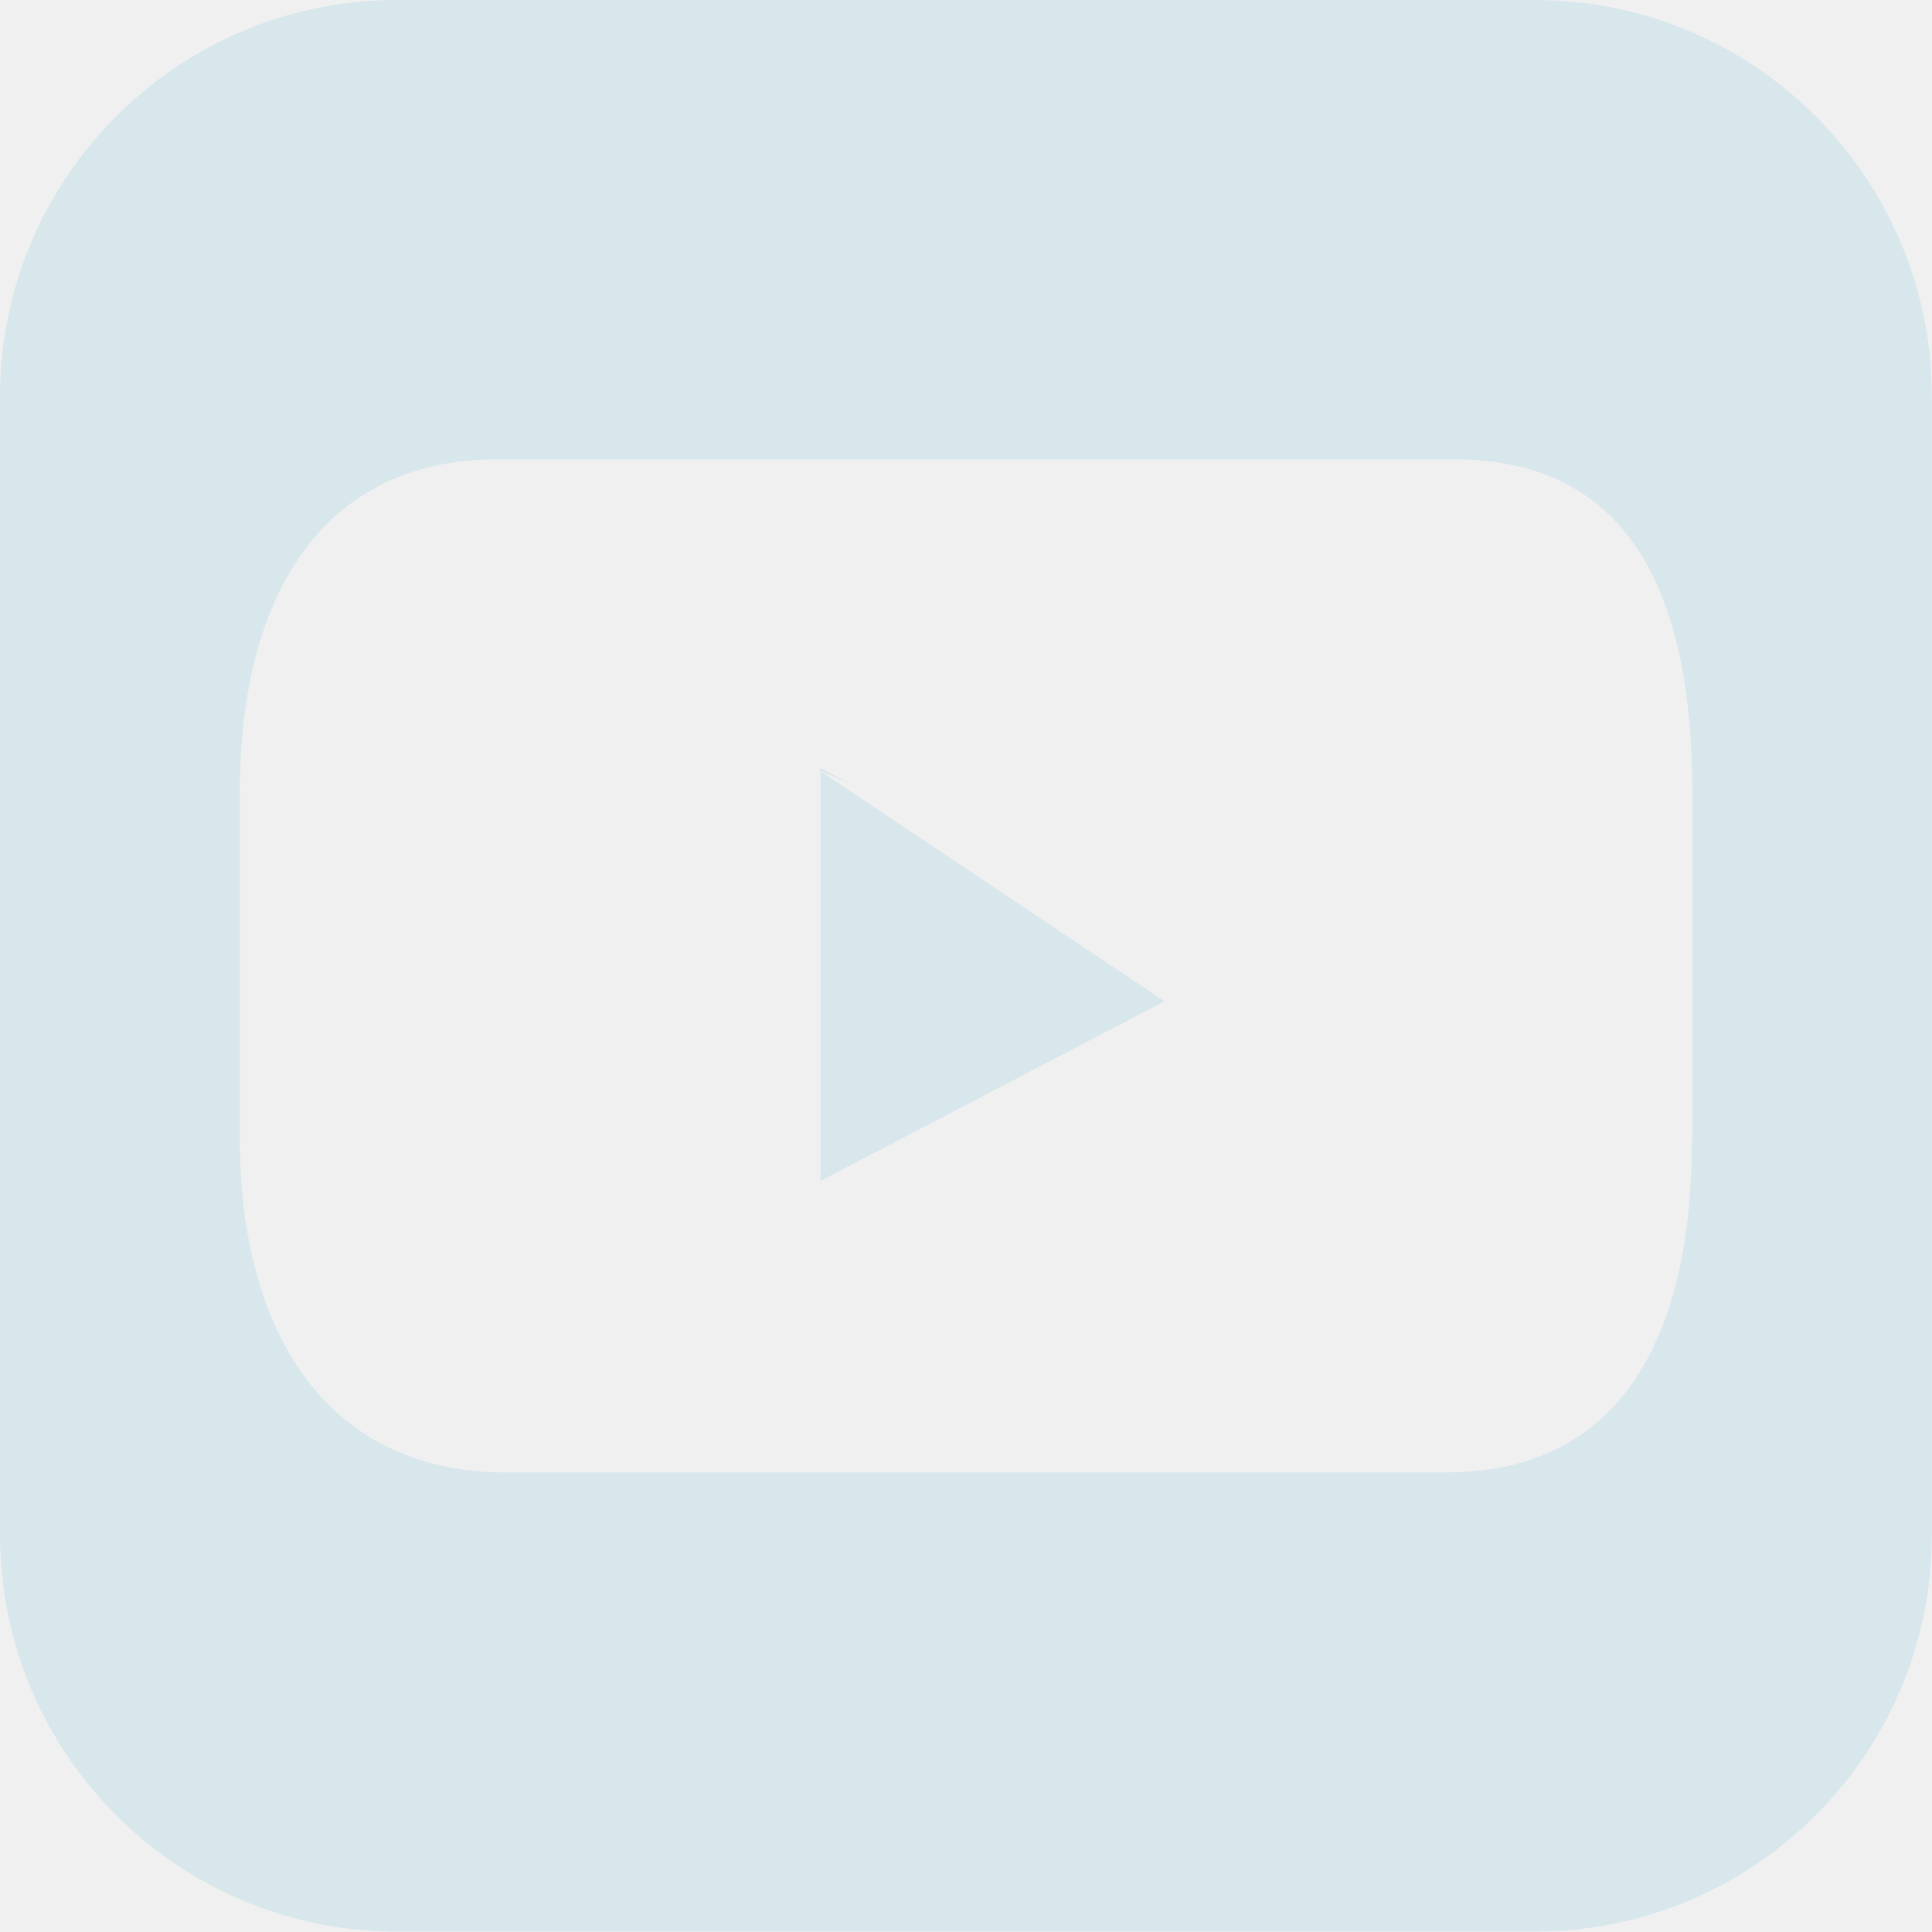
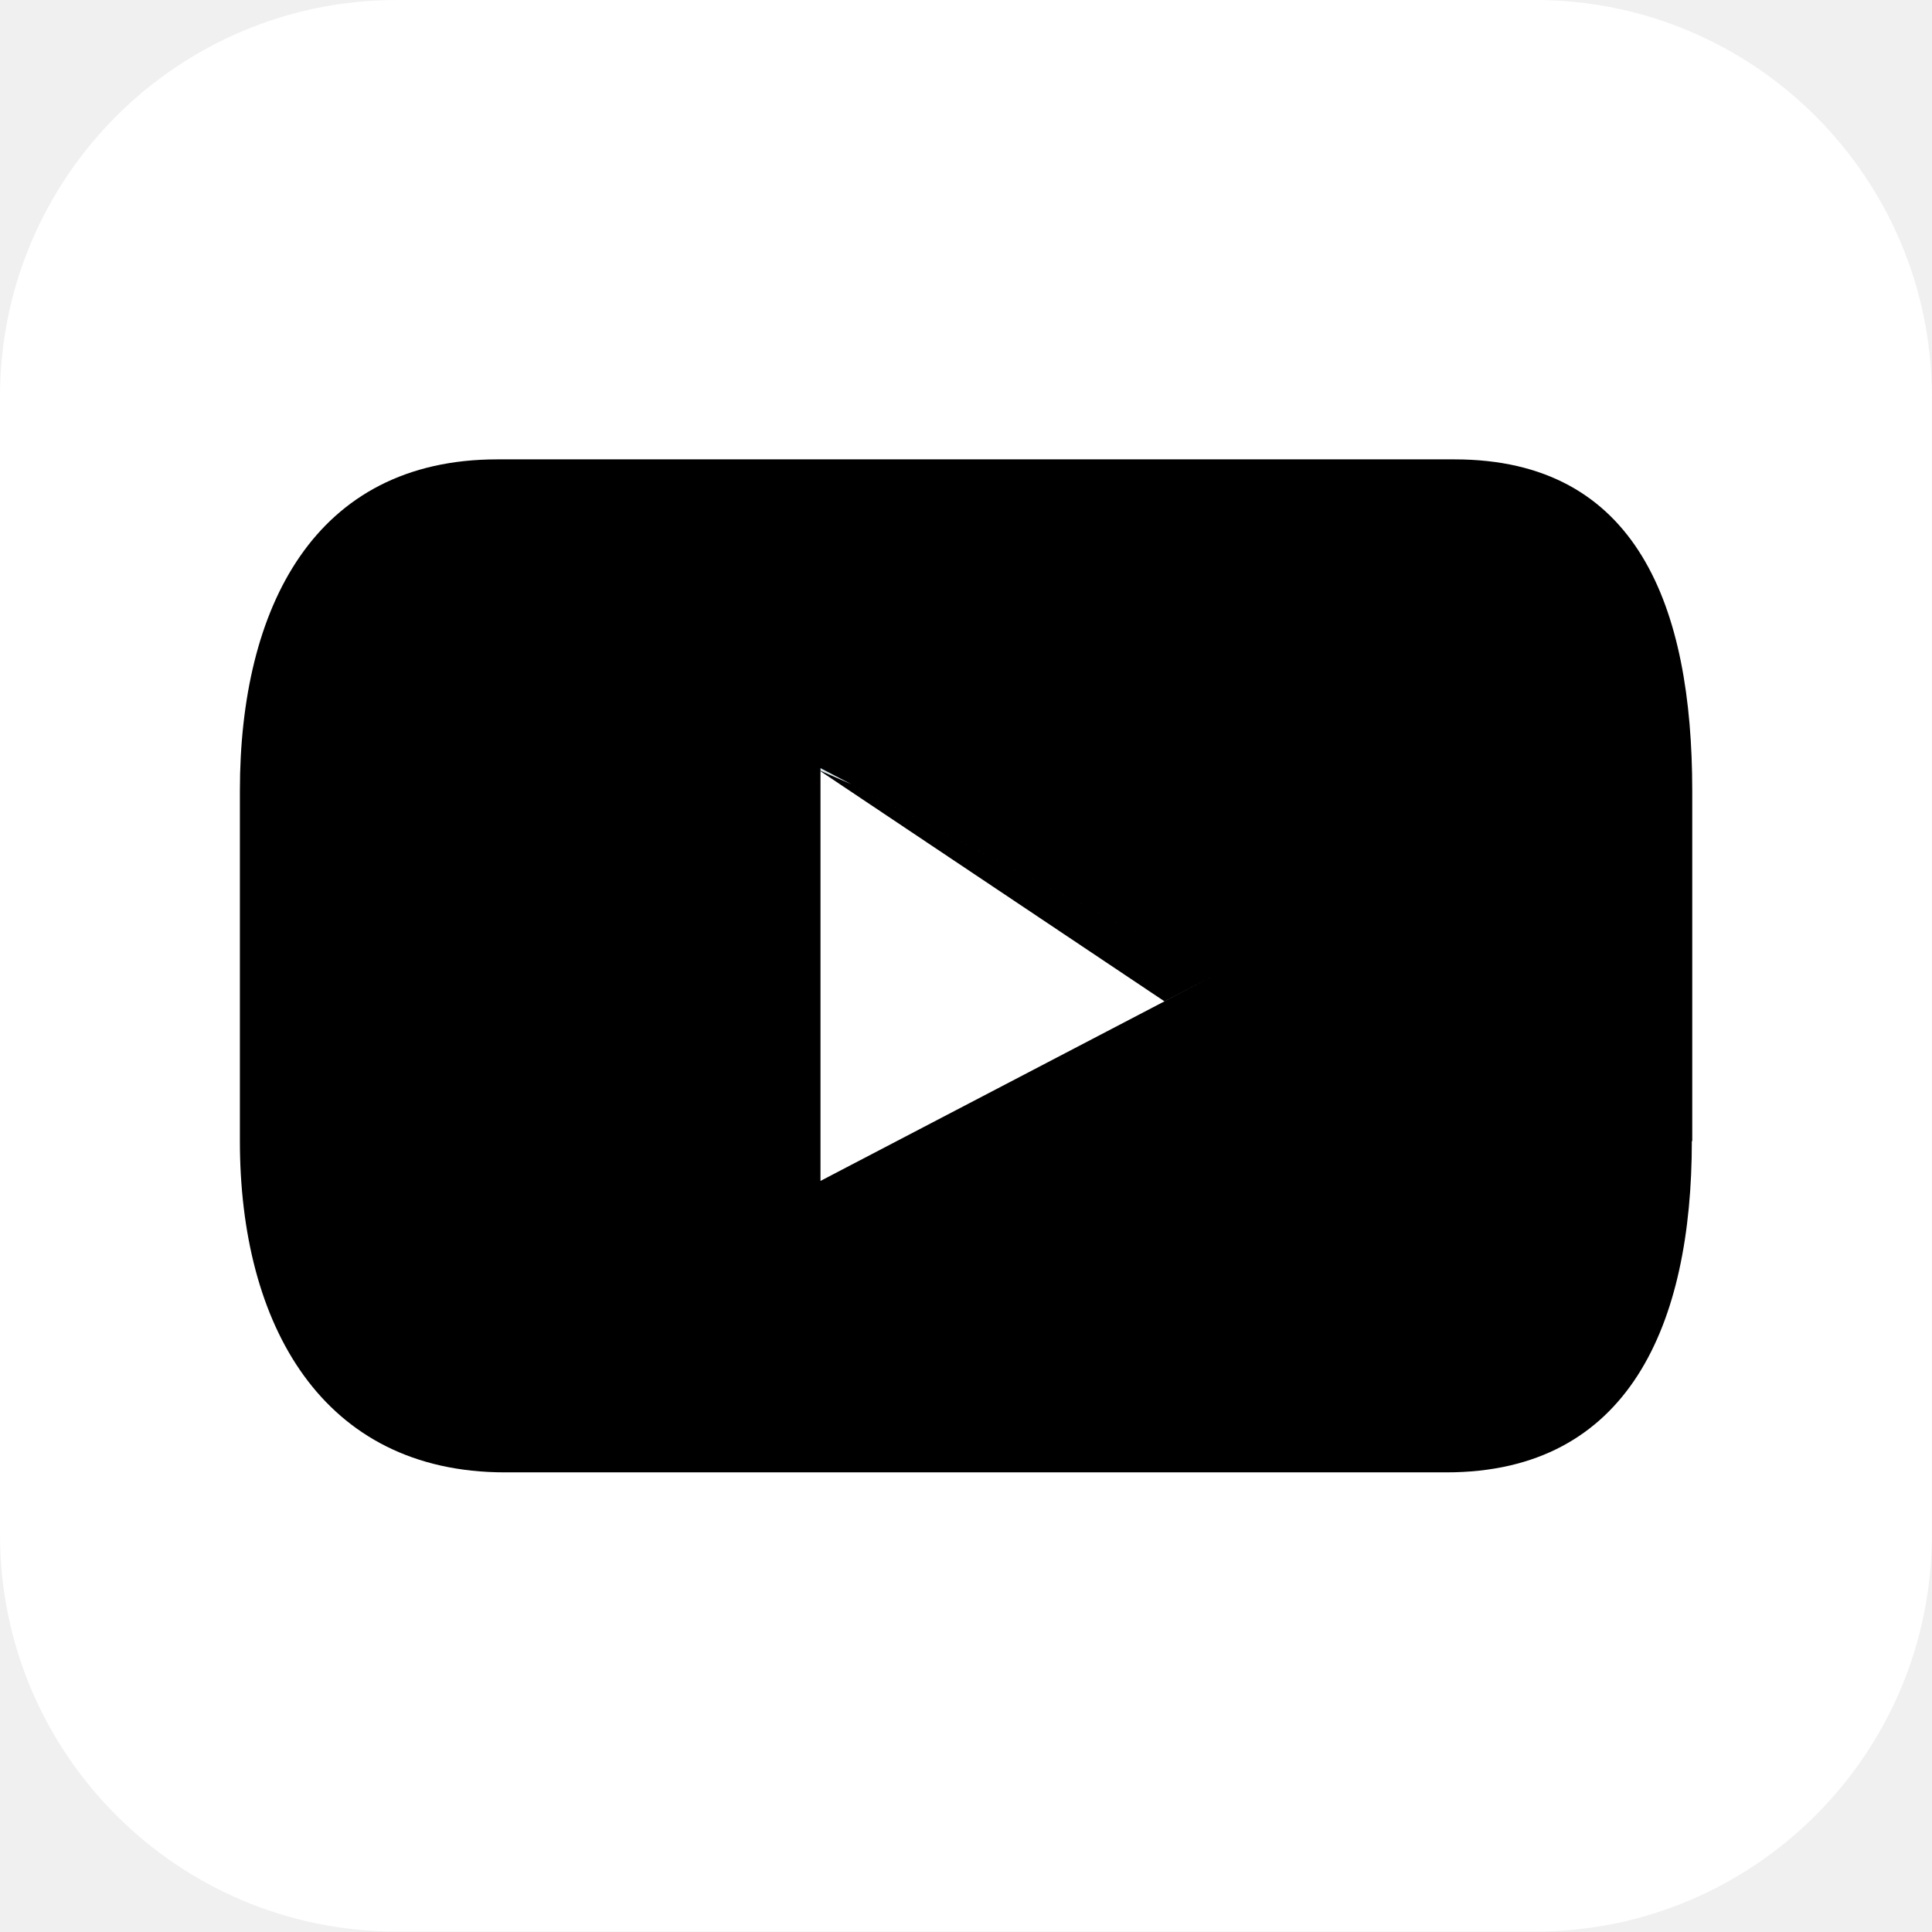
<svg xmlns="http://www.w3.org/2000/svg" id="ICON" viewBox="0 0 143.92 143.92">
  <defs>
-     <style>.cls-1{fill:#d8e7ec;}</style>
+     <style>.cls-1{fill:#fff;}.cls-2{fill:#d8e7ec;}</style>
  </defs>
+   <rect x="10.69" y="23.22" width="120" height="97.64" />
  <path class="cls-1" d="M621,206.47h-84.8A29.56,29.56,0,0,0,506.65,236v84.79a29.57,29.57,0,0,0,29.56,29.57H621a29.57,29.57,0,0,0,29.56-29.57V236A29.56,29.56,0,0,0,621,206.47Zm11.68,85c0,13.63-4.66,24.68-18.29,24.68H544.27c-13.63,0-19.75-11-19.75-24.68v-26.1c0-13.63,5.54-24.68,19.17-24.68H615c13.63,0,17.71,11,17.71,24.68v26.1Z" transform="translate(-506.65 -206.47)" />
  <polygon class="cls-1" points="61.12 57.45 61.12 87.97 90.58 72.59 86.74 74.59 61.12 57.45" />
-   <polygon class="cls-1" points="61.12 57.42 63.4 58.41 90.58 72.59 61.12 57.22 61.12 57.42" />
+   <polygon class="cls-2" points="61.12 57.42 63.4 58.41 90.58 72.59 61.12 57.22 61.12 57.42" />
</svg>
